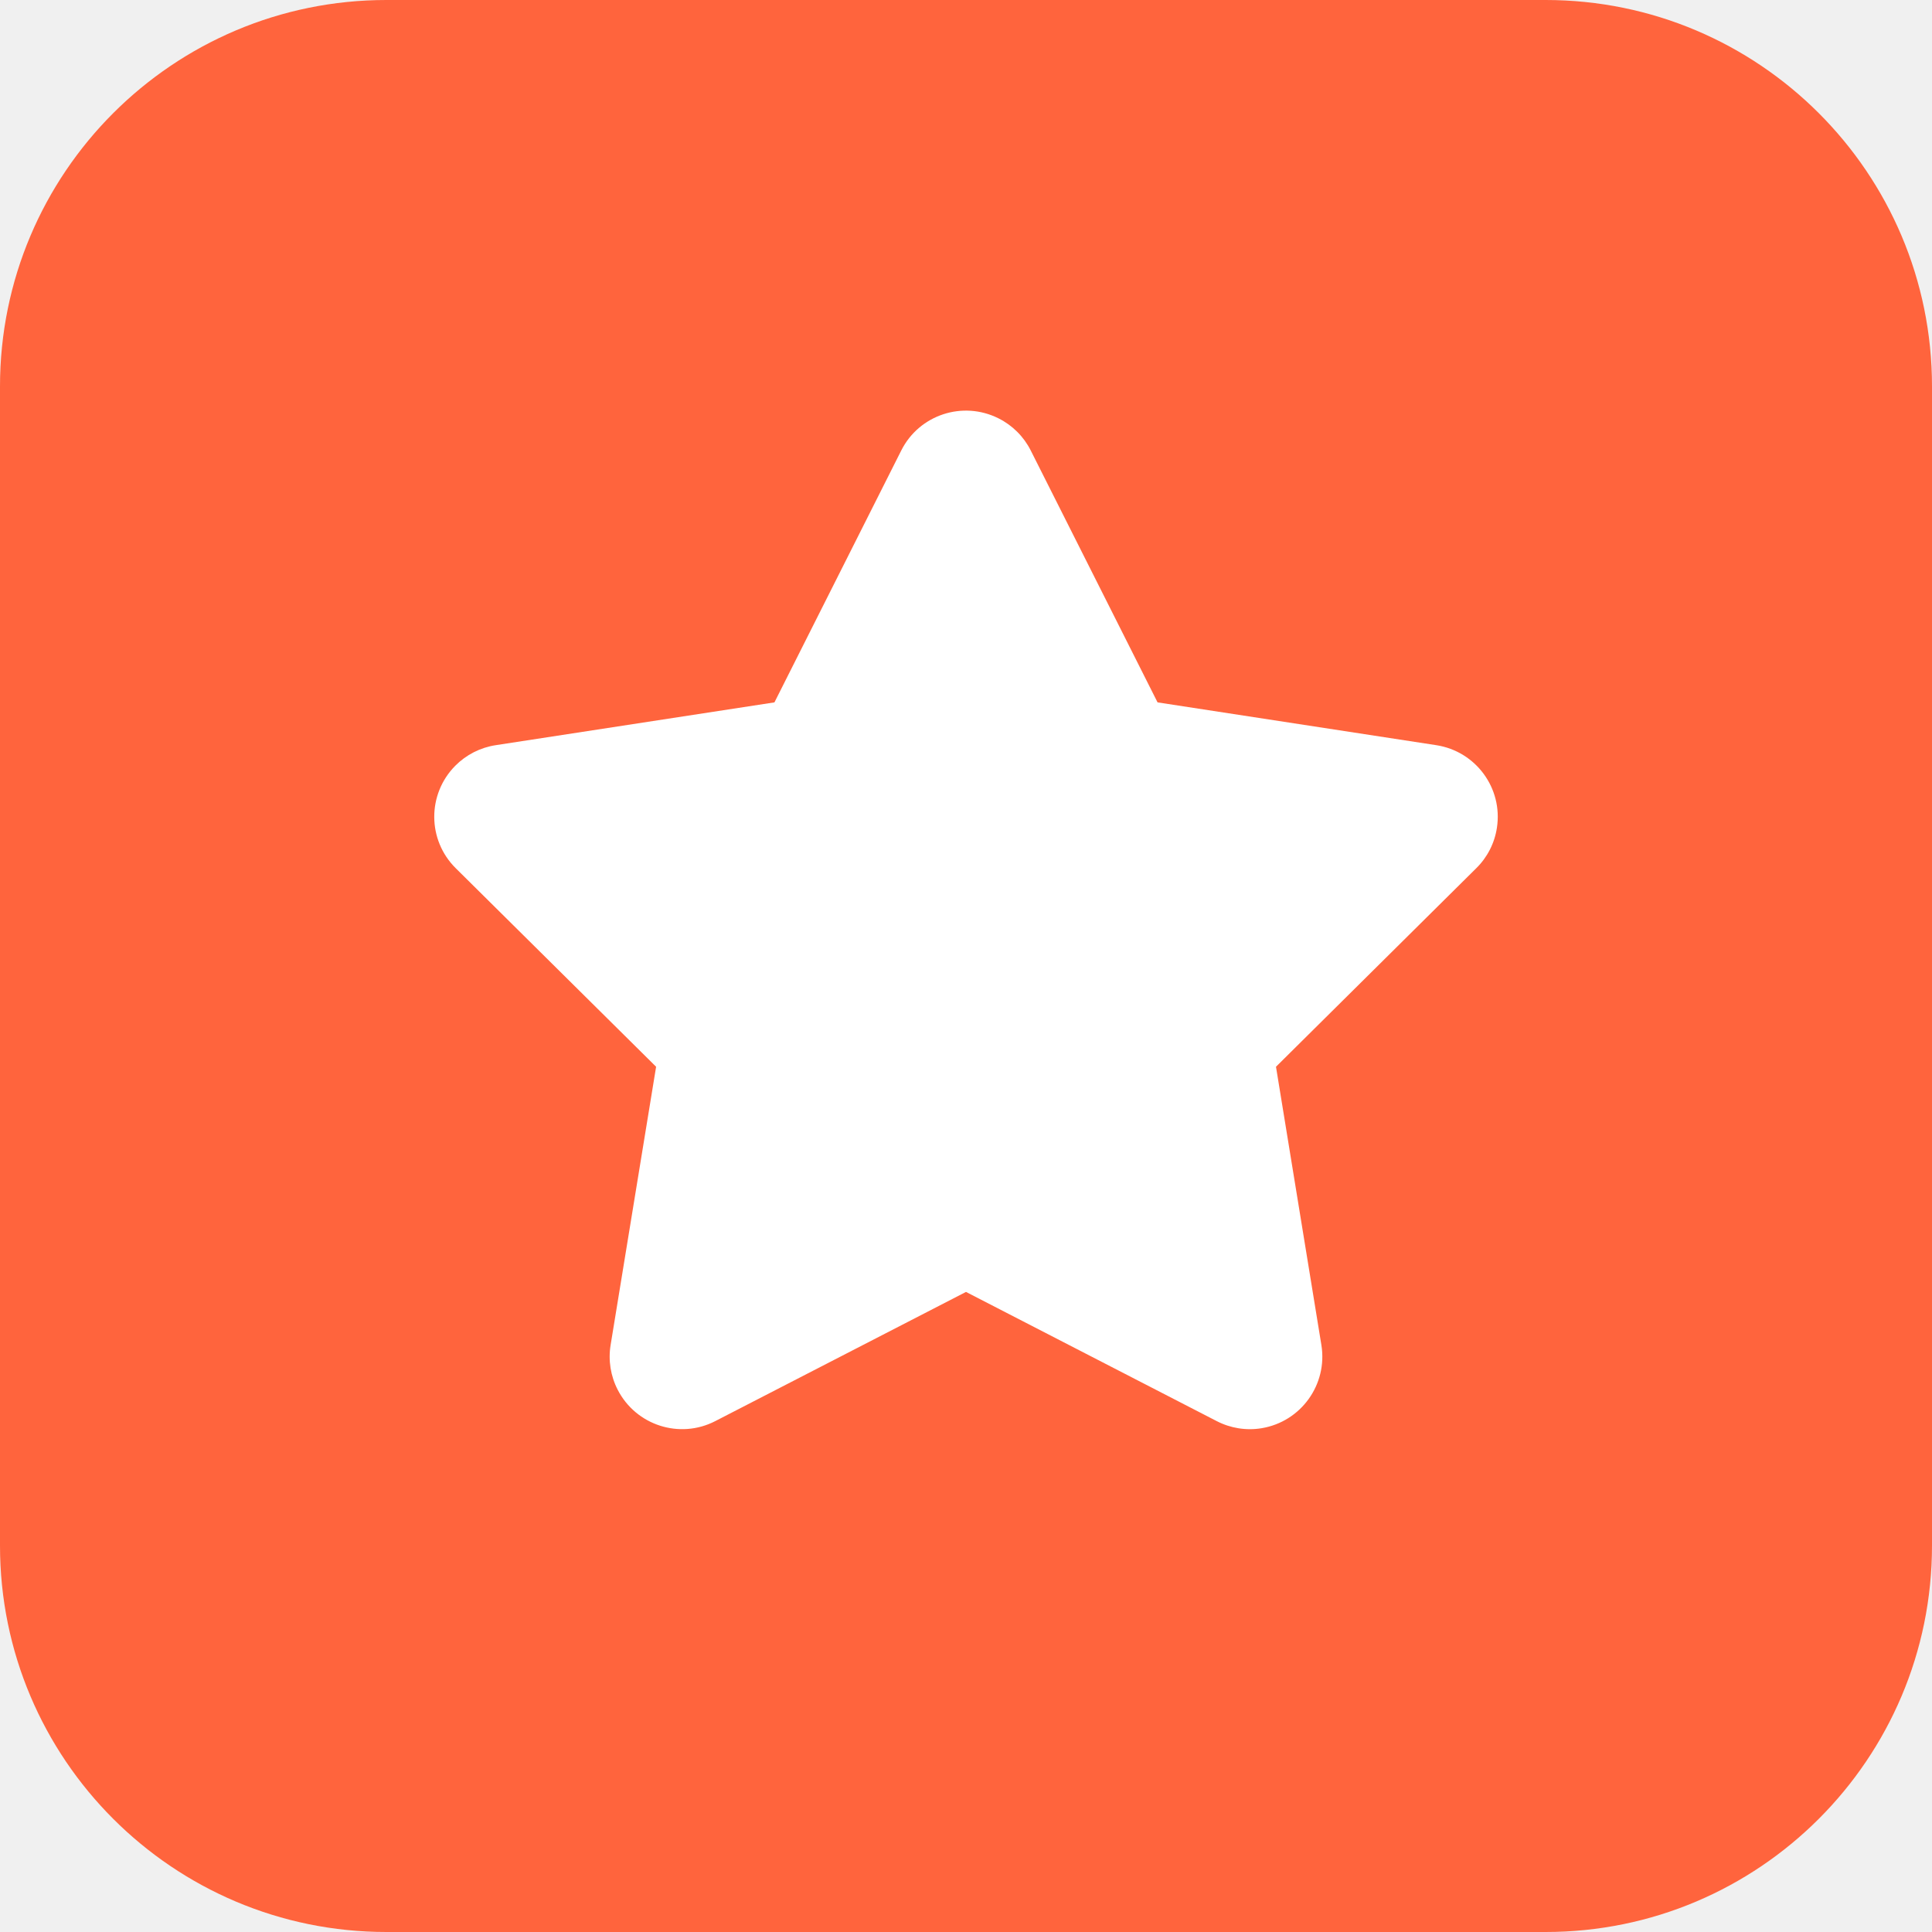
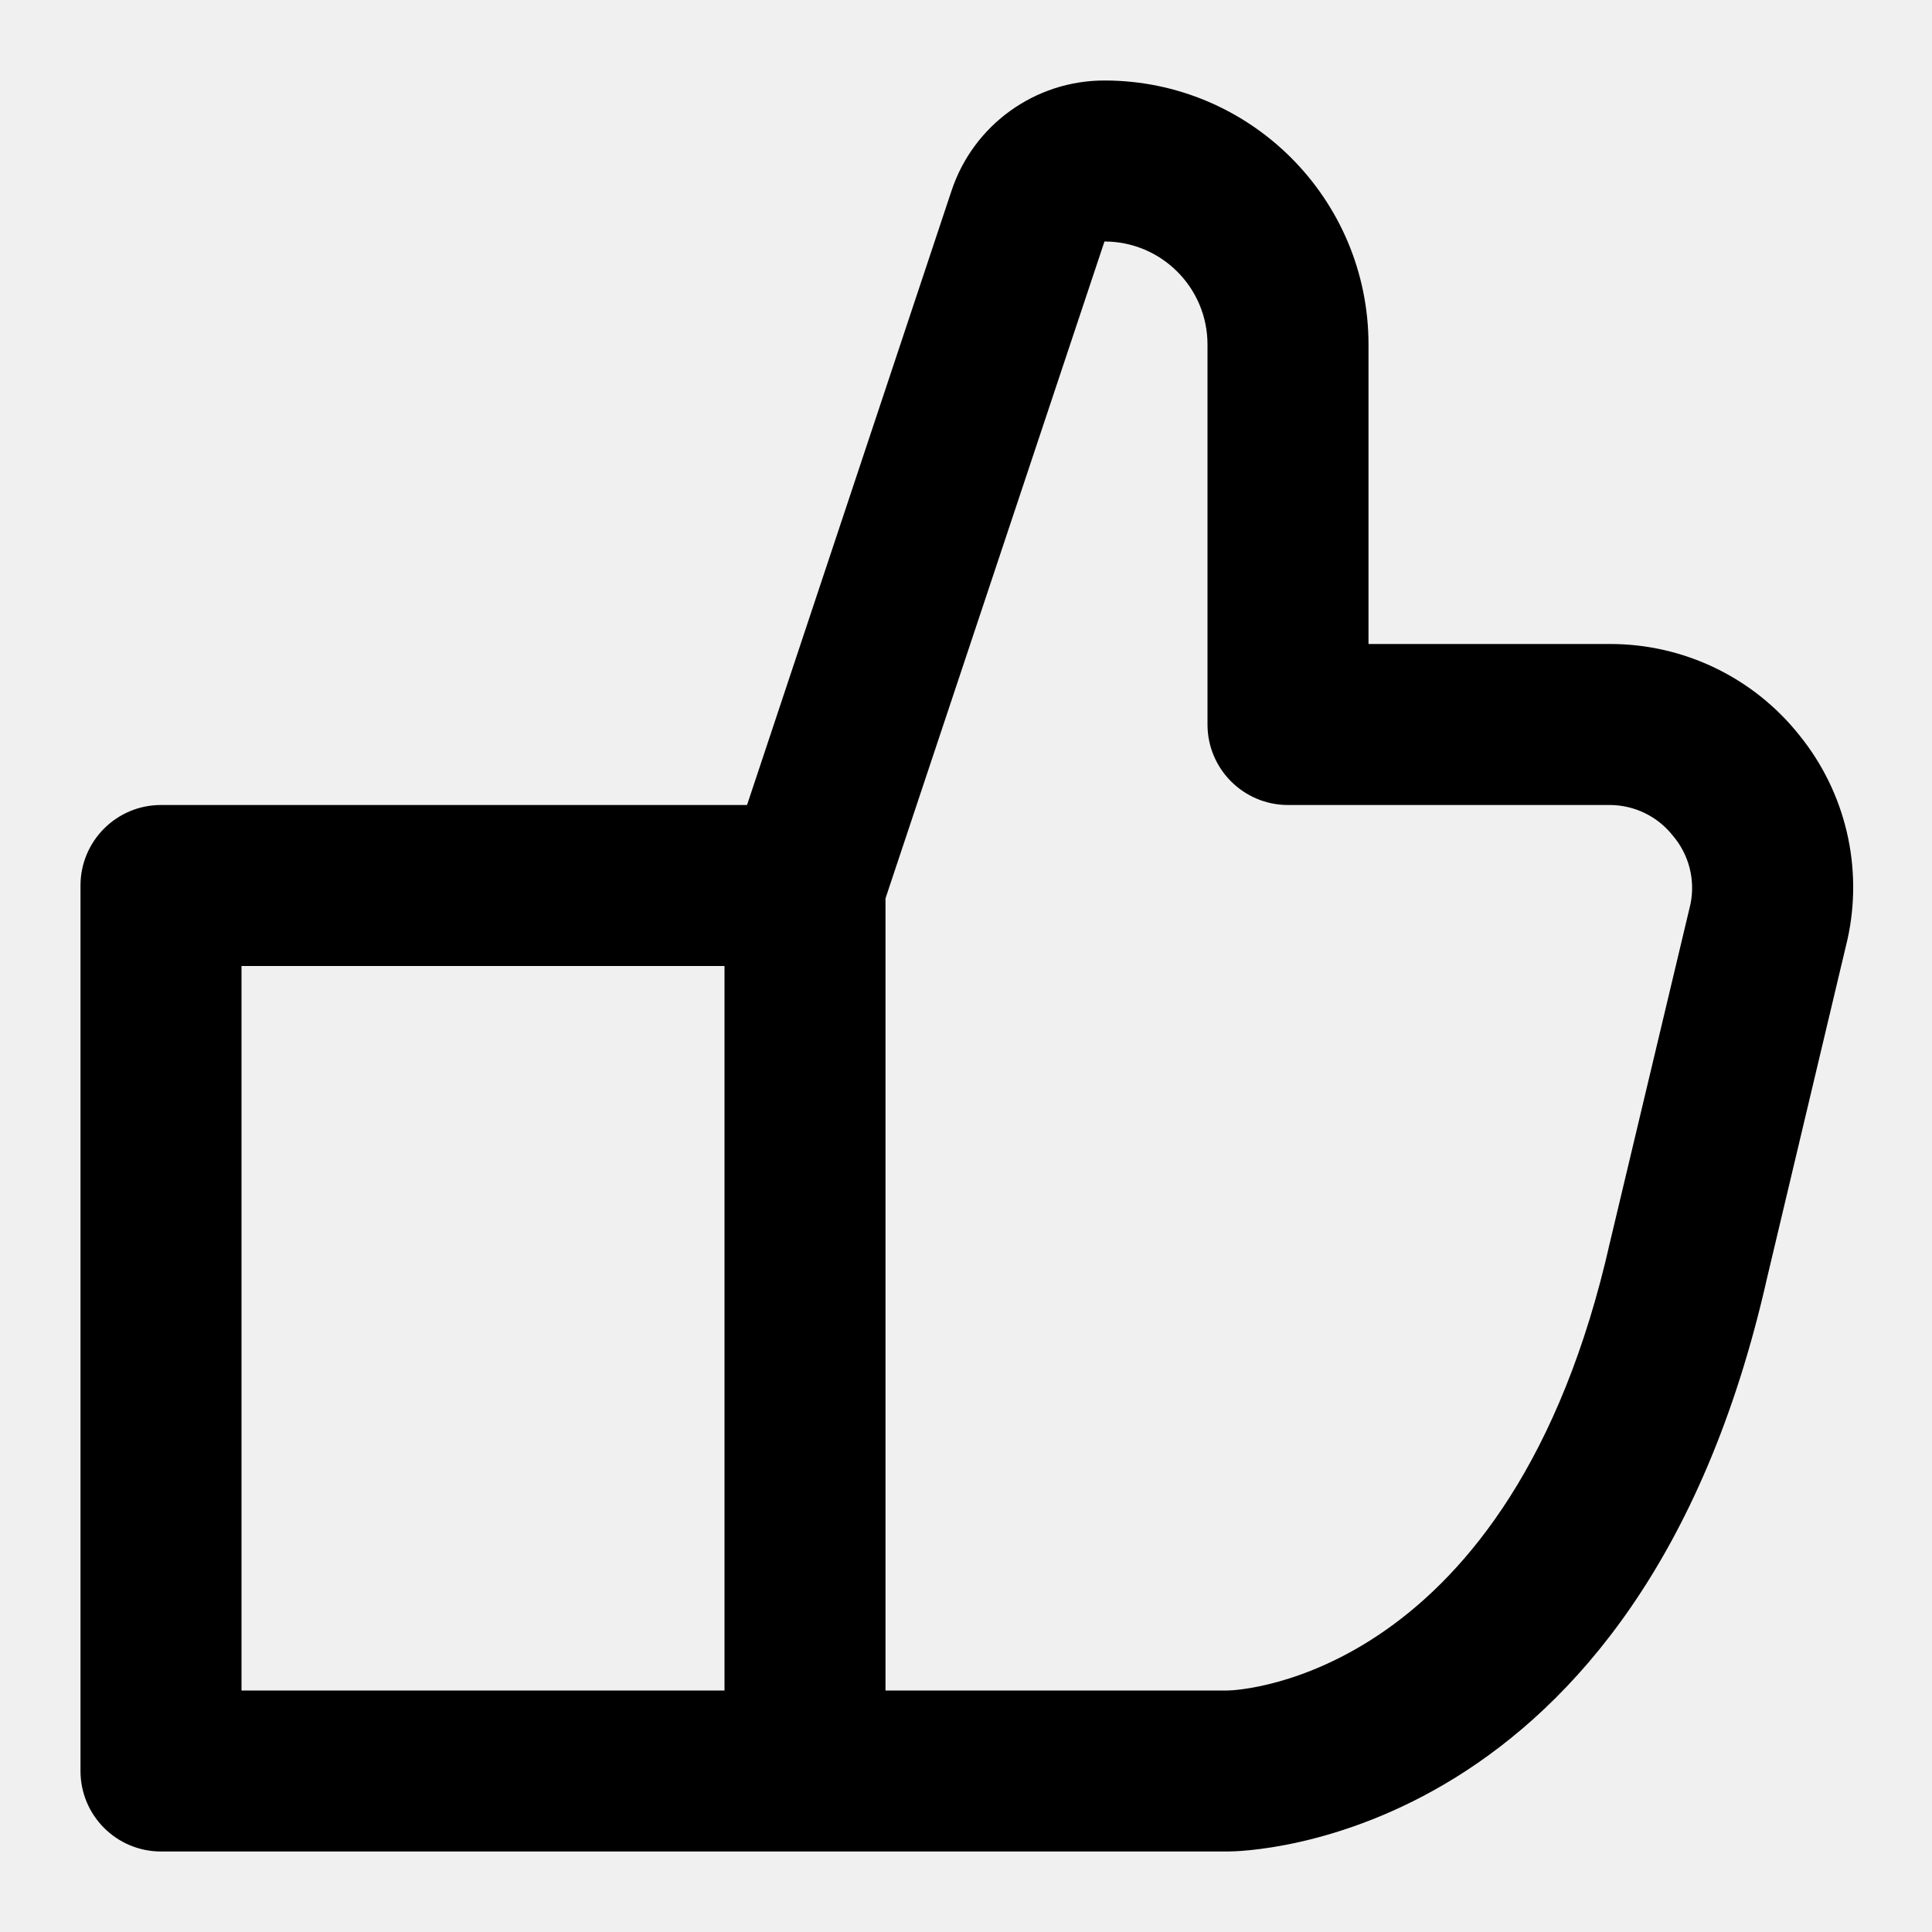
- <svg xmlns="http://www.w3.org/2000/svg" width="20" height="20" viewBox="0 0 20 20">
-   <path fill="rgba(255,100,61,1)" opacity="1" d="M0 4C0 1.791 1.791 0 4 0H10V20H4C1.791 20 0 18.209 0 16V4Z" />
-   <path fill="rgba(255,100,61,1)" opacity="1" d="M20 4C20 1.791 18.209 0 16 0H10V20H16C18.209 20 20 18.209 20 16V4Z" />
-   <path fill="white" fill-rule="evenodd" clip-rule="evenodd" d="M10 13.374L12.595 14.711C12.738 14.785 12.901 14.811 13.059 14.785C13.468 14.718 13.745 14.332 13.679 13.924L13.209 11.043L15.282 8.988C15.397 8.875 15.472 8.728 15.496 8.569C15.559 8.16 15.278 7.777 14.868 7.714L11.983 7.271L10.67 4.663C10.598 4.52 10.481 4.403 10.337 4.331C9.967 4.145 9.516 4.293 9.33 4.663L8.017 7.271L5.132 7.714C4.973 7.738 4.826 7.813 4.713 7.927C4.421 8.222 4.423 8.696 4.718 8.988L6.792 11.043L6.321 13.924C6.295 14.082 6.321 14.245 6.395 14.388C6.585 14.756 7.037 14.901 7.405 14.711L10 13.374Z" />
+ <svg xmlns="http://www.w3.org/2000/svg" width="24" height="24" class="icon_svg">
+   <path d="M22.35 9.13A3 3 0 0 0 20 8h-3V4.28A3.28 3.28 0 0 0 13.72 1a2 2 0 0 0-1.9 1.37L9.28 10H2a1 1 0 0 0-1 1v11a1 1 0 0 0 1 1h13.25c.21 0 5.11-.08 6.7-7.12l1-4.21a3 3 0 0 0-.6-2.54ZM3 12h6v9H3v-9Zm18-.77-1 4.2C18.78 20.85 15.38 21 15.25 21H11v-9.84L13.72 3c.707 0 1.28.573 1.28 1.28V9a1 1 0 0 0 1 1h4a1 1 0 0 1 .78.38 1 1 0 0 1 .22.85Z" />
</svg>
